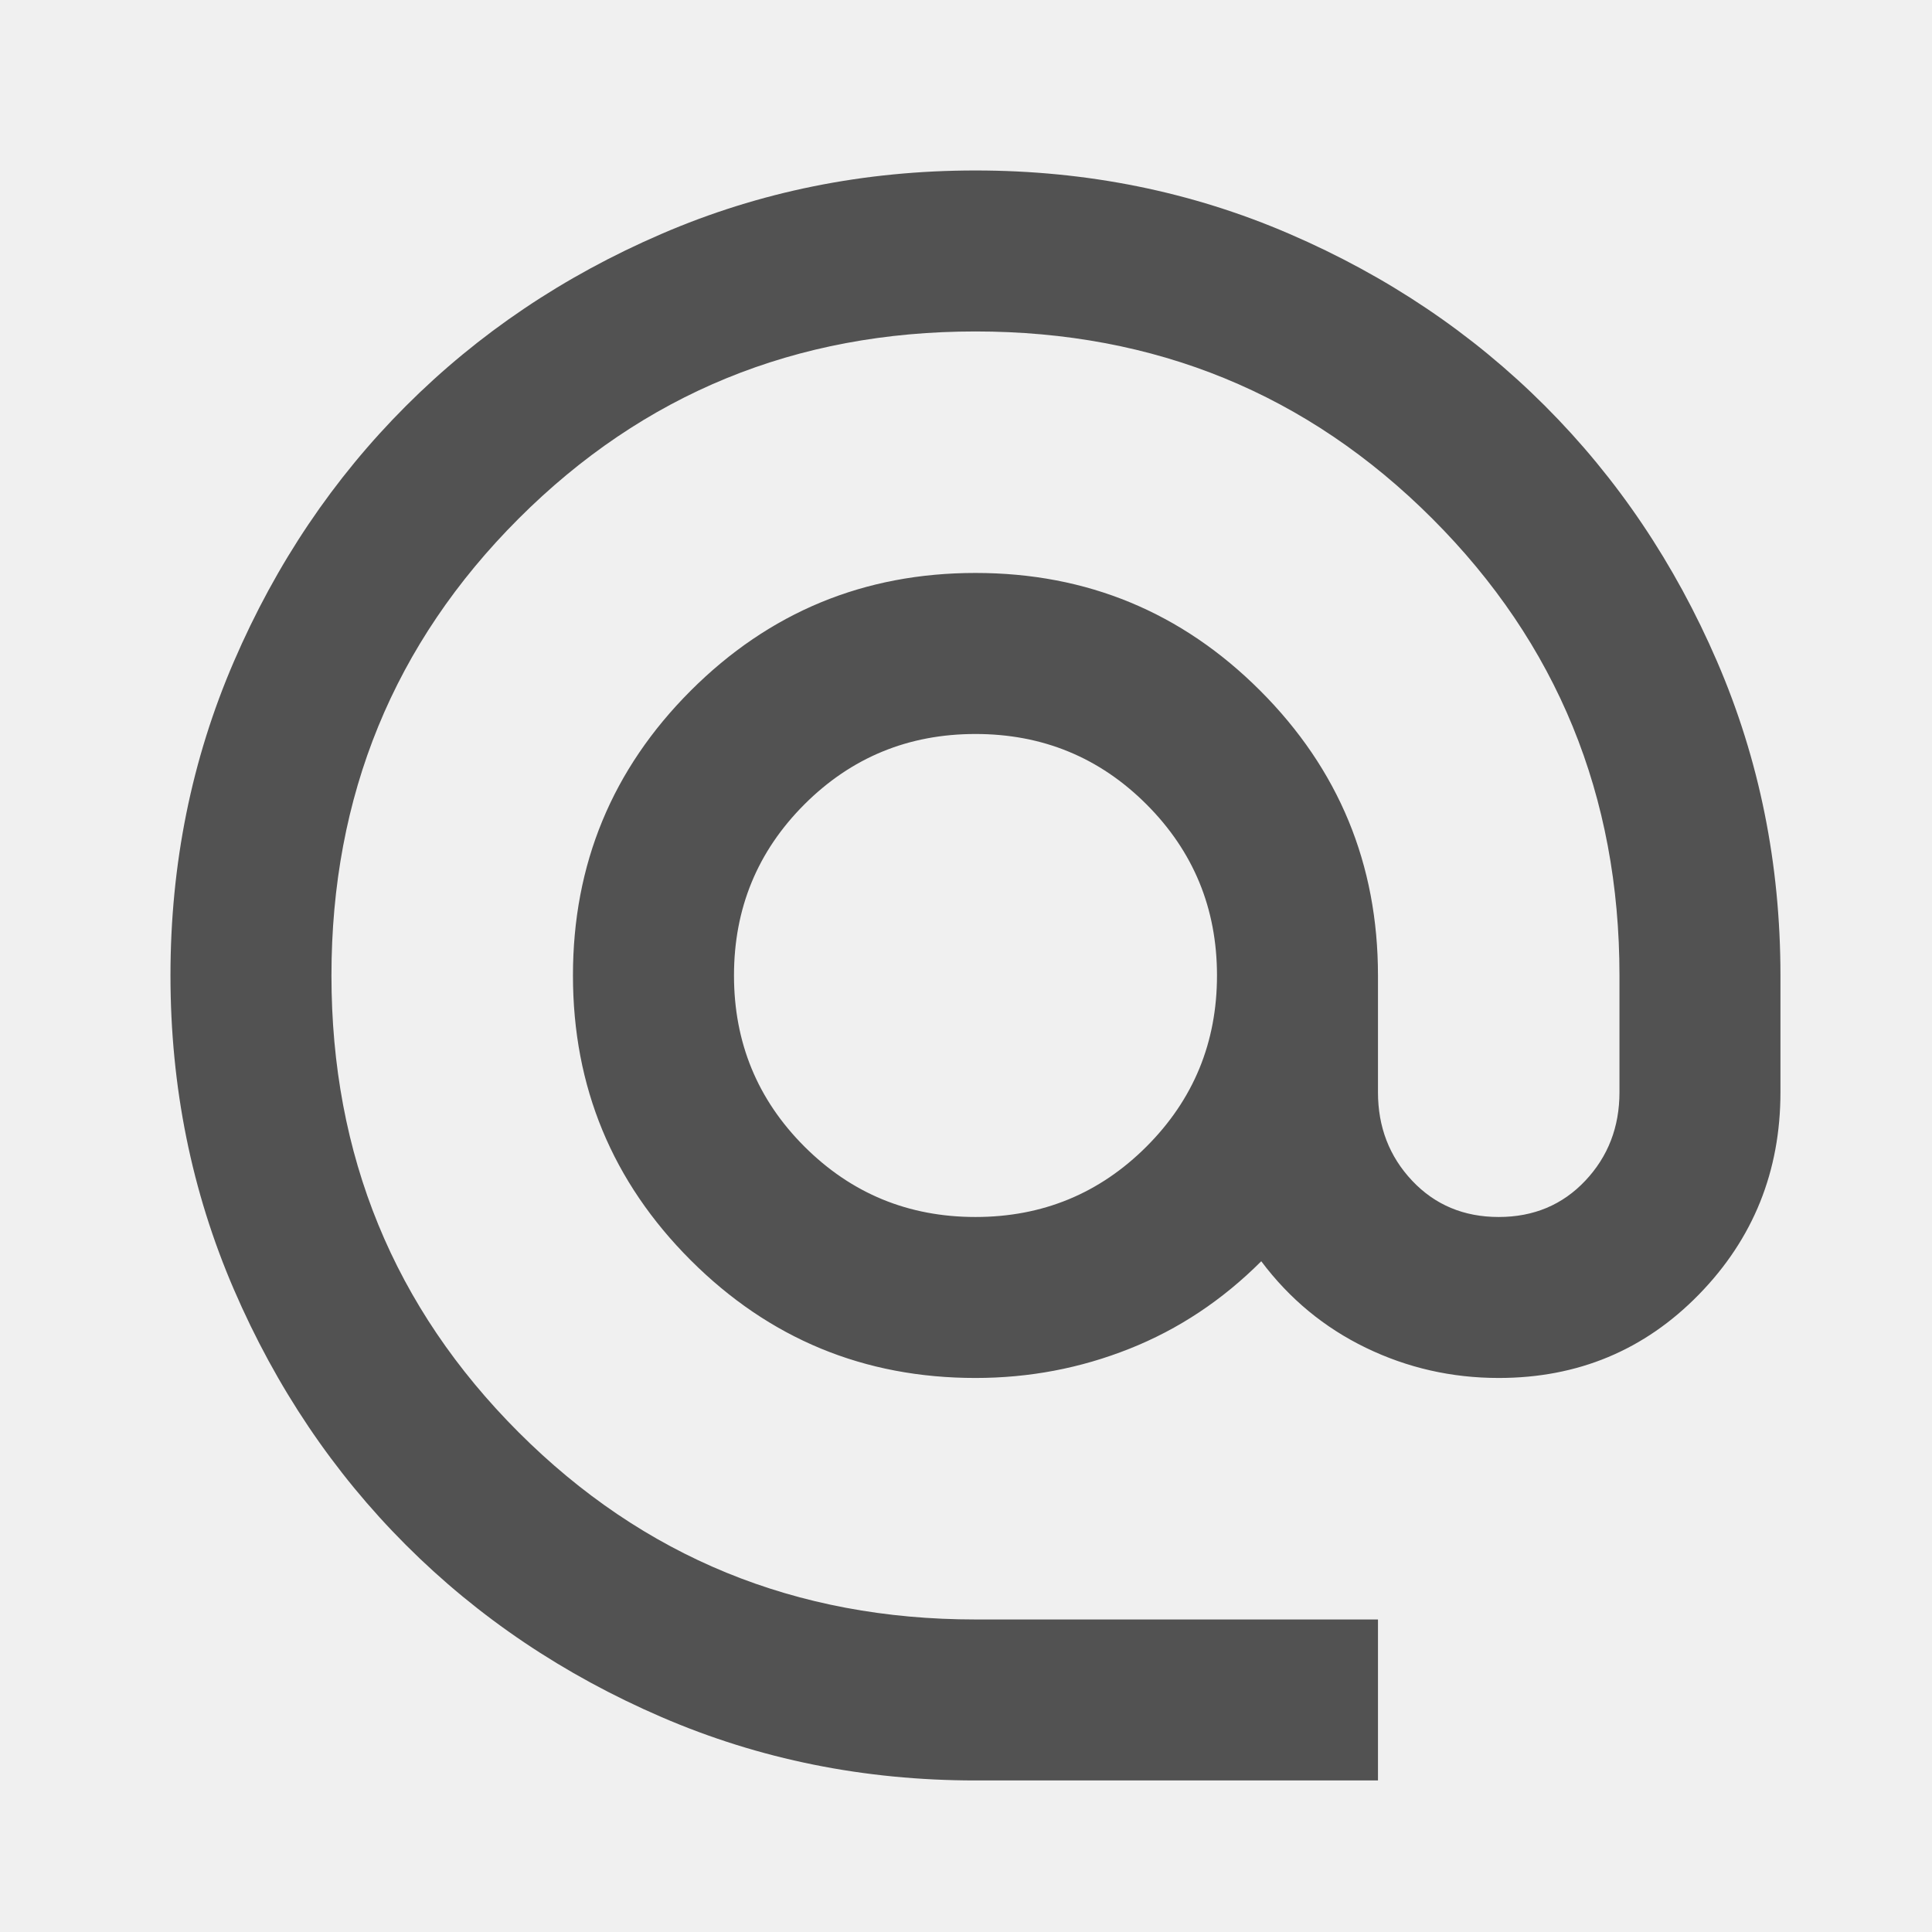
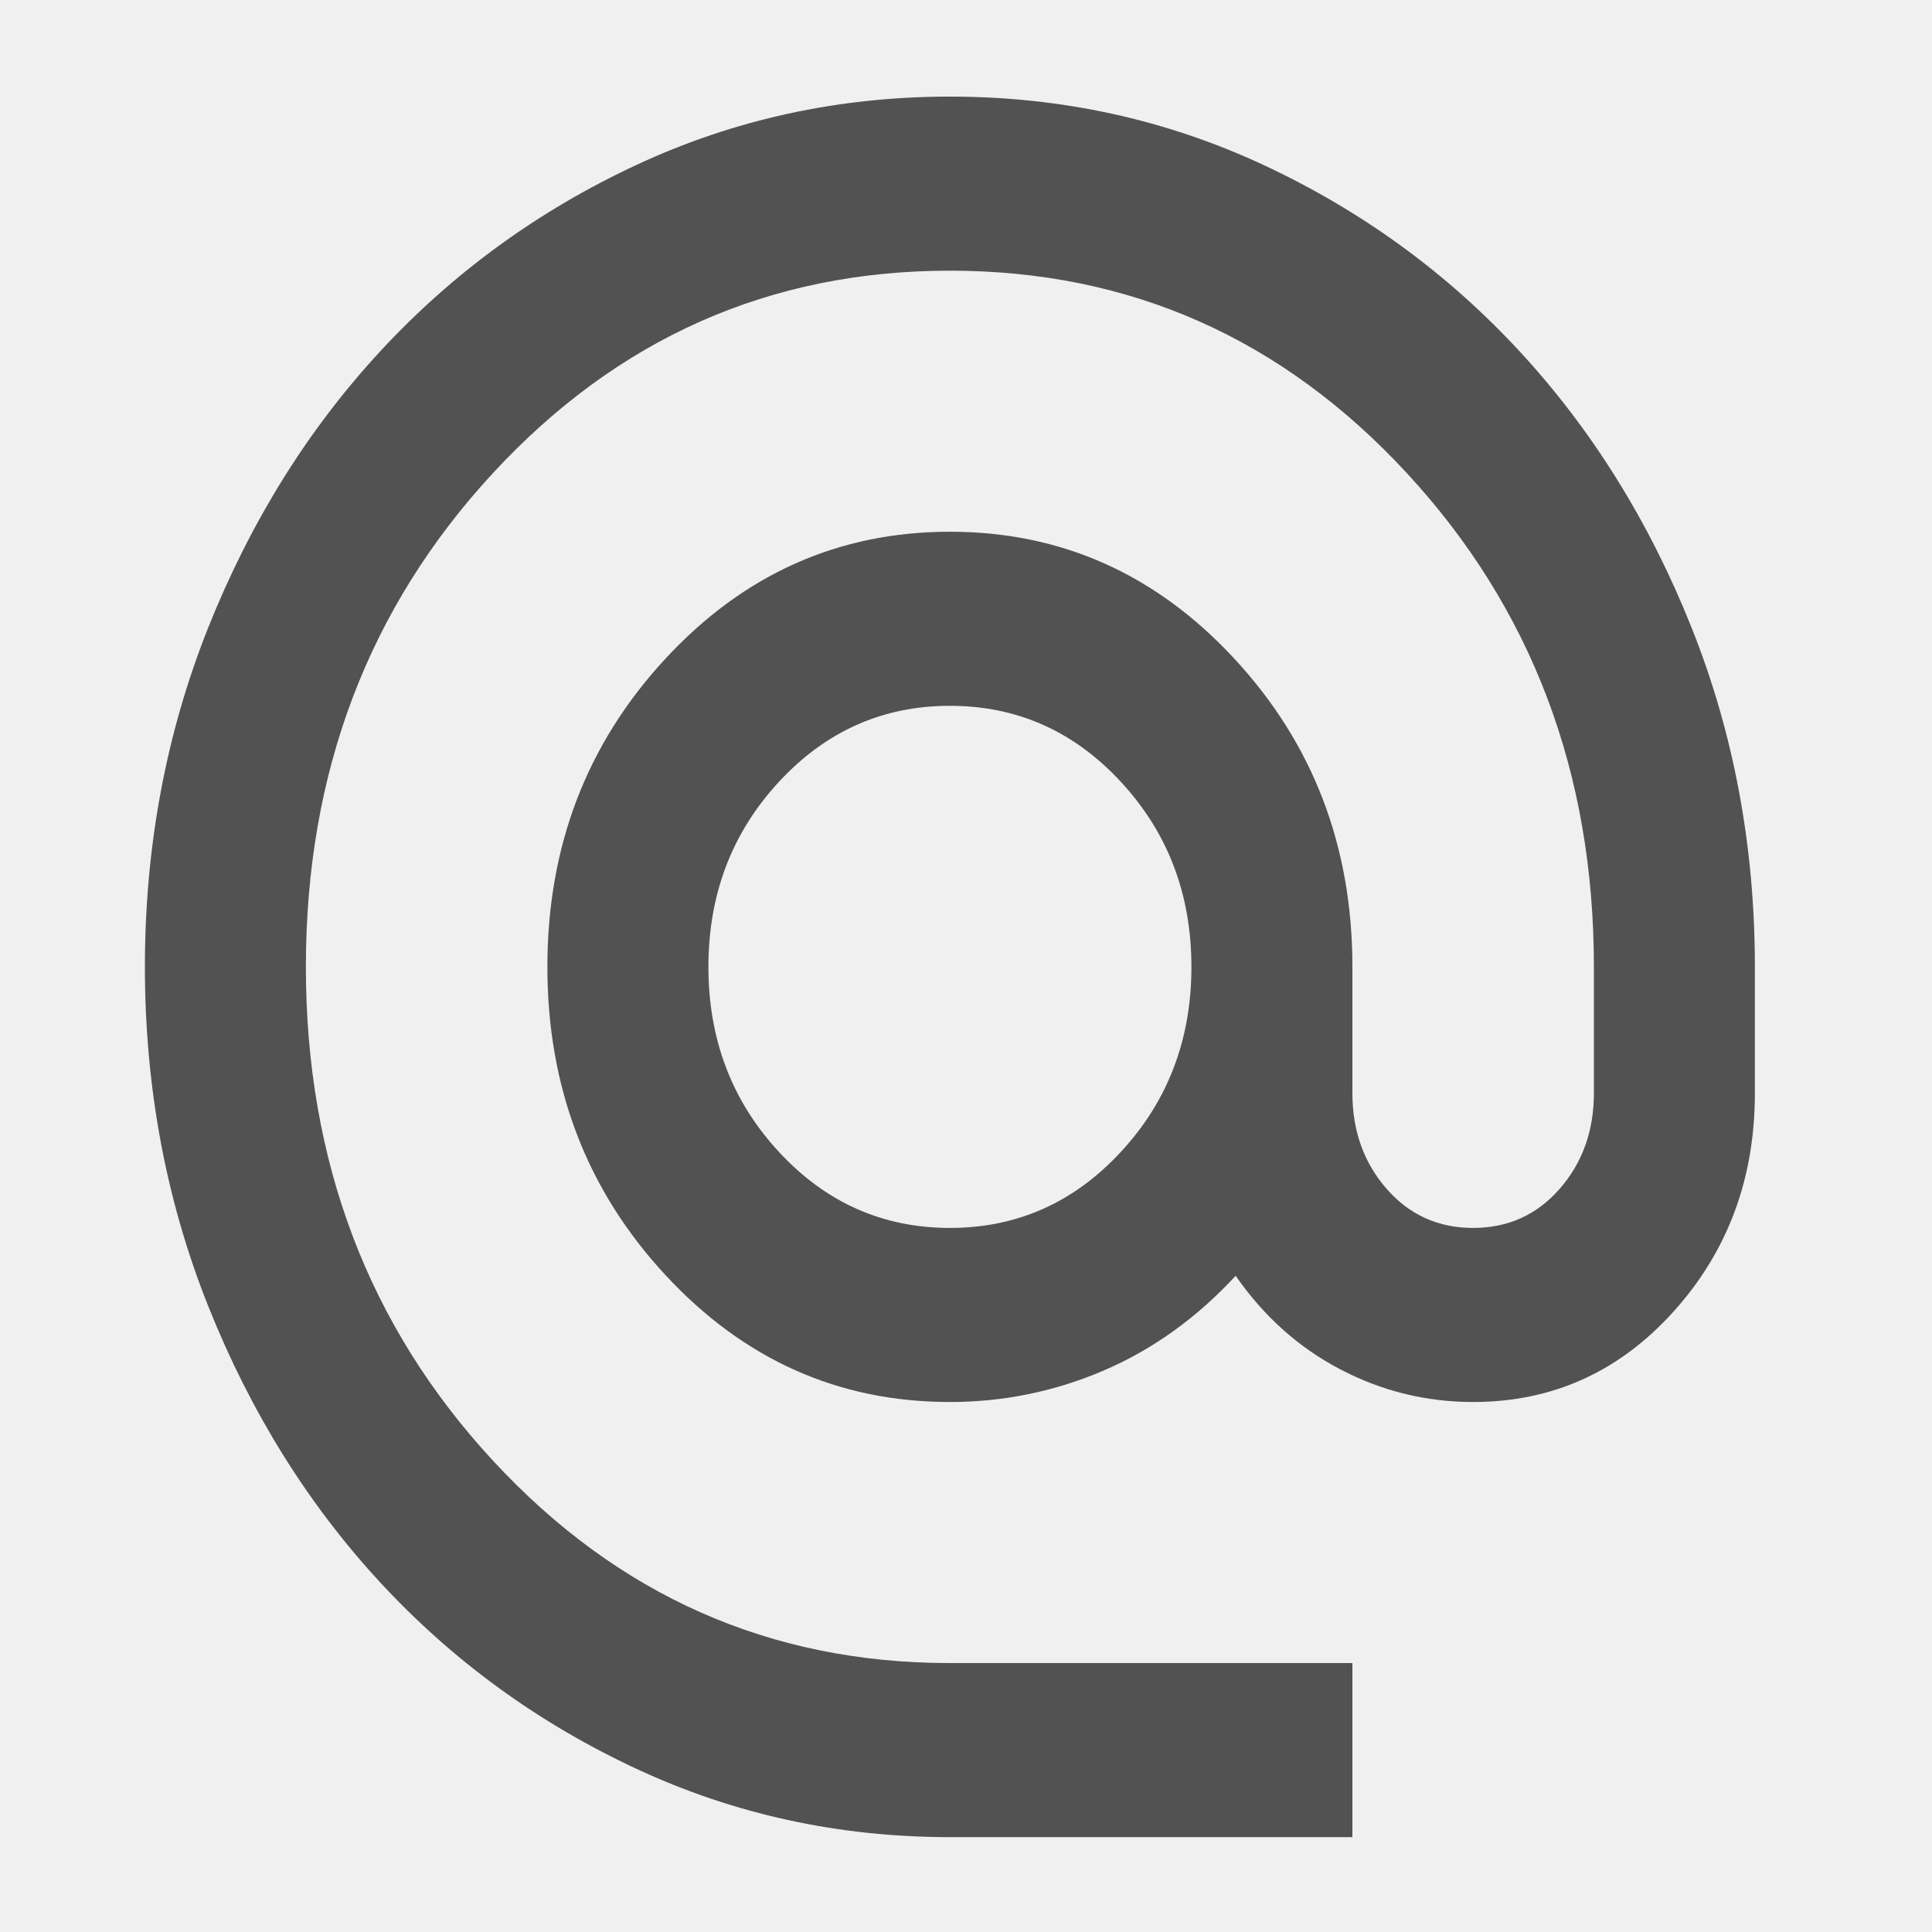
- <svg xmlns="http://www.w3.org/2000/svg" width="34" height="34" viewBox="0 0 34 34" fill="none">
-   <mask id="mask0_39_35" style="mask-type:alpha" maskUnits="userSpaceOnUse" x="0" y="0" width="34" height="34">
-     <rect width="34" height="34" fill="#D9D9D9" />
-   </mask>
-   <g mask="url(#mask0_39_35)">
-     <path d="M17.167 31.333C15.207 31.333 13.365 30.962 11.642 30.218C9.918 29.474 8.419 28.465 7.144 27.19C5.869 25.915 4.859 24.415 4.116 22.692C3.372 20.968 3 19.126 3 17.167C3 15.207 3.372 13.365 4.116 11.642C4.859 9.918 5.869 8.419 7.144 7.144C8.419 5.869 9.918 4.859 11.642 4.116C13.365 3.372 15.207 3 17.167 3C19.126 3 20.968 3.372 22.692 4.116C24.415 4.859 25.915 5.869 27.19 7.144C28.465 8.419 29.474 9.918 30.218 11.642C30.962 13.365 31.333 15.207 31.333 17.167V19.221C31.333 20.614 30.855 21.8 29.899 22.78C28.943 23.76 27.768 24.25 26.375 24.25C25.549 24.25 24.769 24.073 24.038 23.719C23.306 23.365 22.692 22.857 22.196 22.196C21.511 22.881 20.738 23.394 19.876 23.736C19.014 24.079 18.111 24.25 17.167 24.25C15.207 24.25 13.537 23.559 12.155 22.178C10.774 20.797 10.083 19.126 10.083 17.167C10.083 15.207 10.774 13.537 12.155 12.155C13.537 10.774 15.207 10.083 17.167 10.083C19.126 10.083 20.797 10.774 22.178 12.155C23.559 13.537 24.25 15.207 24.25 17.167V19.221C24.25 19.835 24.451 20.354 24.852 20.779C25.253 21.204 25.761 21.417 26.375 21.417C26.989 21.417 27.497 21.204 27.898 20.779C28.299 20.354 28.5 19.835 28.5 19.221V17.167C28.5 14.003 27.402 11.323 25.206 9.127C23.01 6.931 20.331 5.833 17.167 5.833C14.003 5.833 11.323 6.931 9.127 9.127C6.931 11.323 5.833 14.003 5.833 17.167C5.833 20.331 6.931 23.01 9.127 25.206C11.323 27.402 14.003 28.5 17.167 28.5H24.25V31.333H17.167ZM17.167 21.417C18.347 21.417 19.351 21.003 20.177 20.177C21.003 19.351 21.417 18.347 21.417 17.167C21.417 15.986 21.003 14.983 20.177 14.156C19.351 13.33 18.347 12.917 17.167 12.917C15.986 12.917 14.983 13.33 14.156 14.156C13.33 14.983 12.917 15.986 12.917 17.167C12.917 18.347 13.33 19.351 14.156 20.177C14.983 21.003 15.986 21.417 17.167 21.417Z" fill="#525252" />
+ <svg xmlns="http://www.w3.org/2000/svg" width="40" height="40" viewBox="0 0 40 40" fill="none">
+   <g clip-path="url(#clip0_24_92)">
+     <rect width="40" height="40" fill="#F0F0F0" />
+     <path d="M19.667 38.036C17.361 38.036 15.194 37.563 13.167 36.617C11.139 35.671 9.375 34.387 7.875 32.766C6.375 31.144 5.188 29.237 4.312 27.045C3.438 24.853 3 22.511 3 20.018C3 17.526 3.438 15.183 4.312 12.991C5.188 10.799 6.375 8.892 7.875 7.27C9.375 5.649 11.139 4.365 13.167 3.419C15.194 2.473 17.361 2 19.667 2C21.972 2 24.139 2.473 26.167 3.419C28.194 4.365 29.958 5.649 31.458 7.27C32.958 8.892 34.146 10.799 35.021 12.991C35.896 15.183 36.333 17.526 36.333 20.018V22.631C36.333 24.402 35.771 25.911 34.646 27.158C33.521 28.404 32.139 29.027 30.5 29.027C29.528 29.027 28.611 28.802 27.75 28.351C26.889 27.901 26.167 27.255 25.583 26.414C24.778 27.285 23.868 27.938 22.854 28.374C21.84 28.809 20.778 29.027 19.667 29.027C17.361 29.027 15.396 28.149 13.771 26.392C12.146 24.635 11.333 22.511 11.333 20.018C11.333 17.526 12.146 15.401 13.771 13.644C15.396 11.887 17.361 11.009 19.667 11.009C21.972 11.009 23.938 11.887 25.562 13.644C27.188 15.401 28 17.526 28 20.018V22.631C28 23.411 28.236 24.072 28.708 24.613C29.181 25.153 29.778 25.423 30.5 25.423C31.222 25.423 31.819 25.153 32.292 24.613C32.764 24.072 33 23.411 33 22.631V20.018C33 15.994 31.708 12.586 29.125 9.793C26.542 7 23.389 5.604 19.667 5.604C15.944 5.604 12.792 7 10.208 9.793C7.625 12.586 6.333 15.994 6.333 20.018C6.333 24.042 7.625 27.451 10.208 30.243C12.792 33.036 15.944 34.432 19.667 34.432H28V38.036H19.667ZM19.667 25.423C21.056 25.423 22.236 24.898 23.208 23.847C24.181 22.796 24.667 21.52 24.667 20.018C24.667 18.517 24.181 17.24 23.208 16.189C22.236 15.138 21.056 14.613 19.667 14.613C18.278 14.613 17.097 15.138 16.125 16.189C15.153 17.24 14.667 18.517 14.667 20.018C14.667 21.52 15.153 22.796 16.125 23.847C17.097 24.898 18.278 25.423 19.667 25.423Z" fill="#525252" />
  </g>
+   <defs>
+     <clipPath id="clip0_24_92">
+       <rect width="40" height="40" fill="white" />
+     </clipPath>
+   </defs>
</svg>
